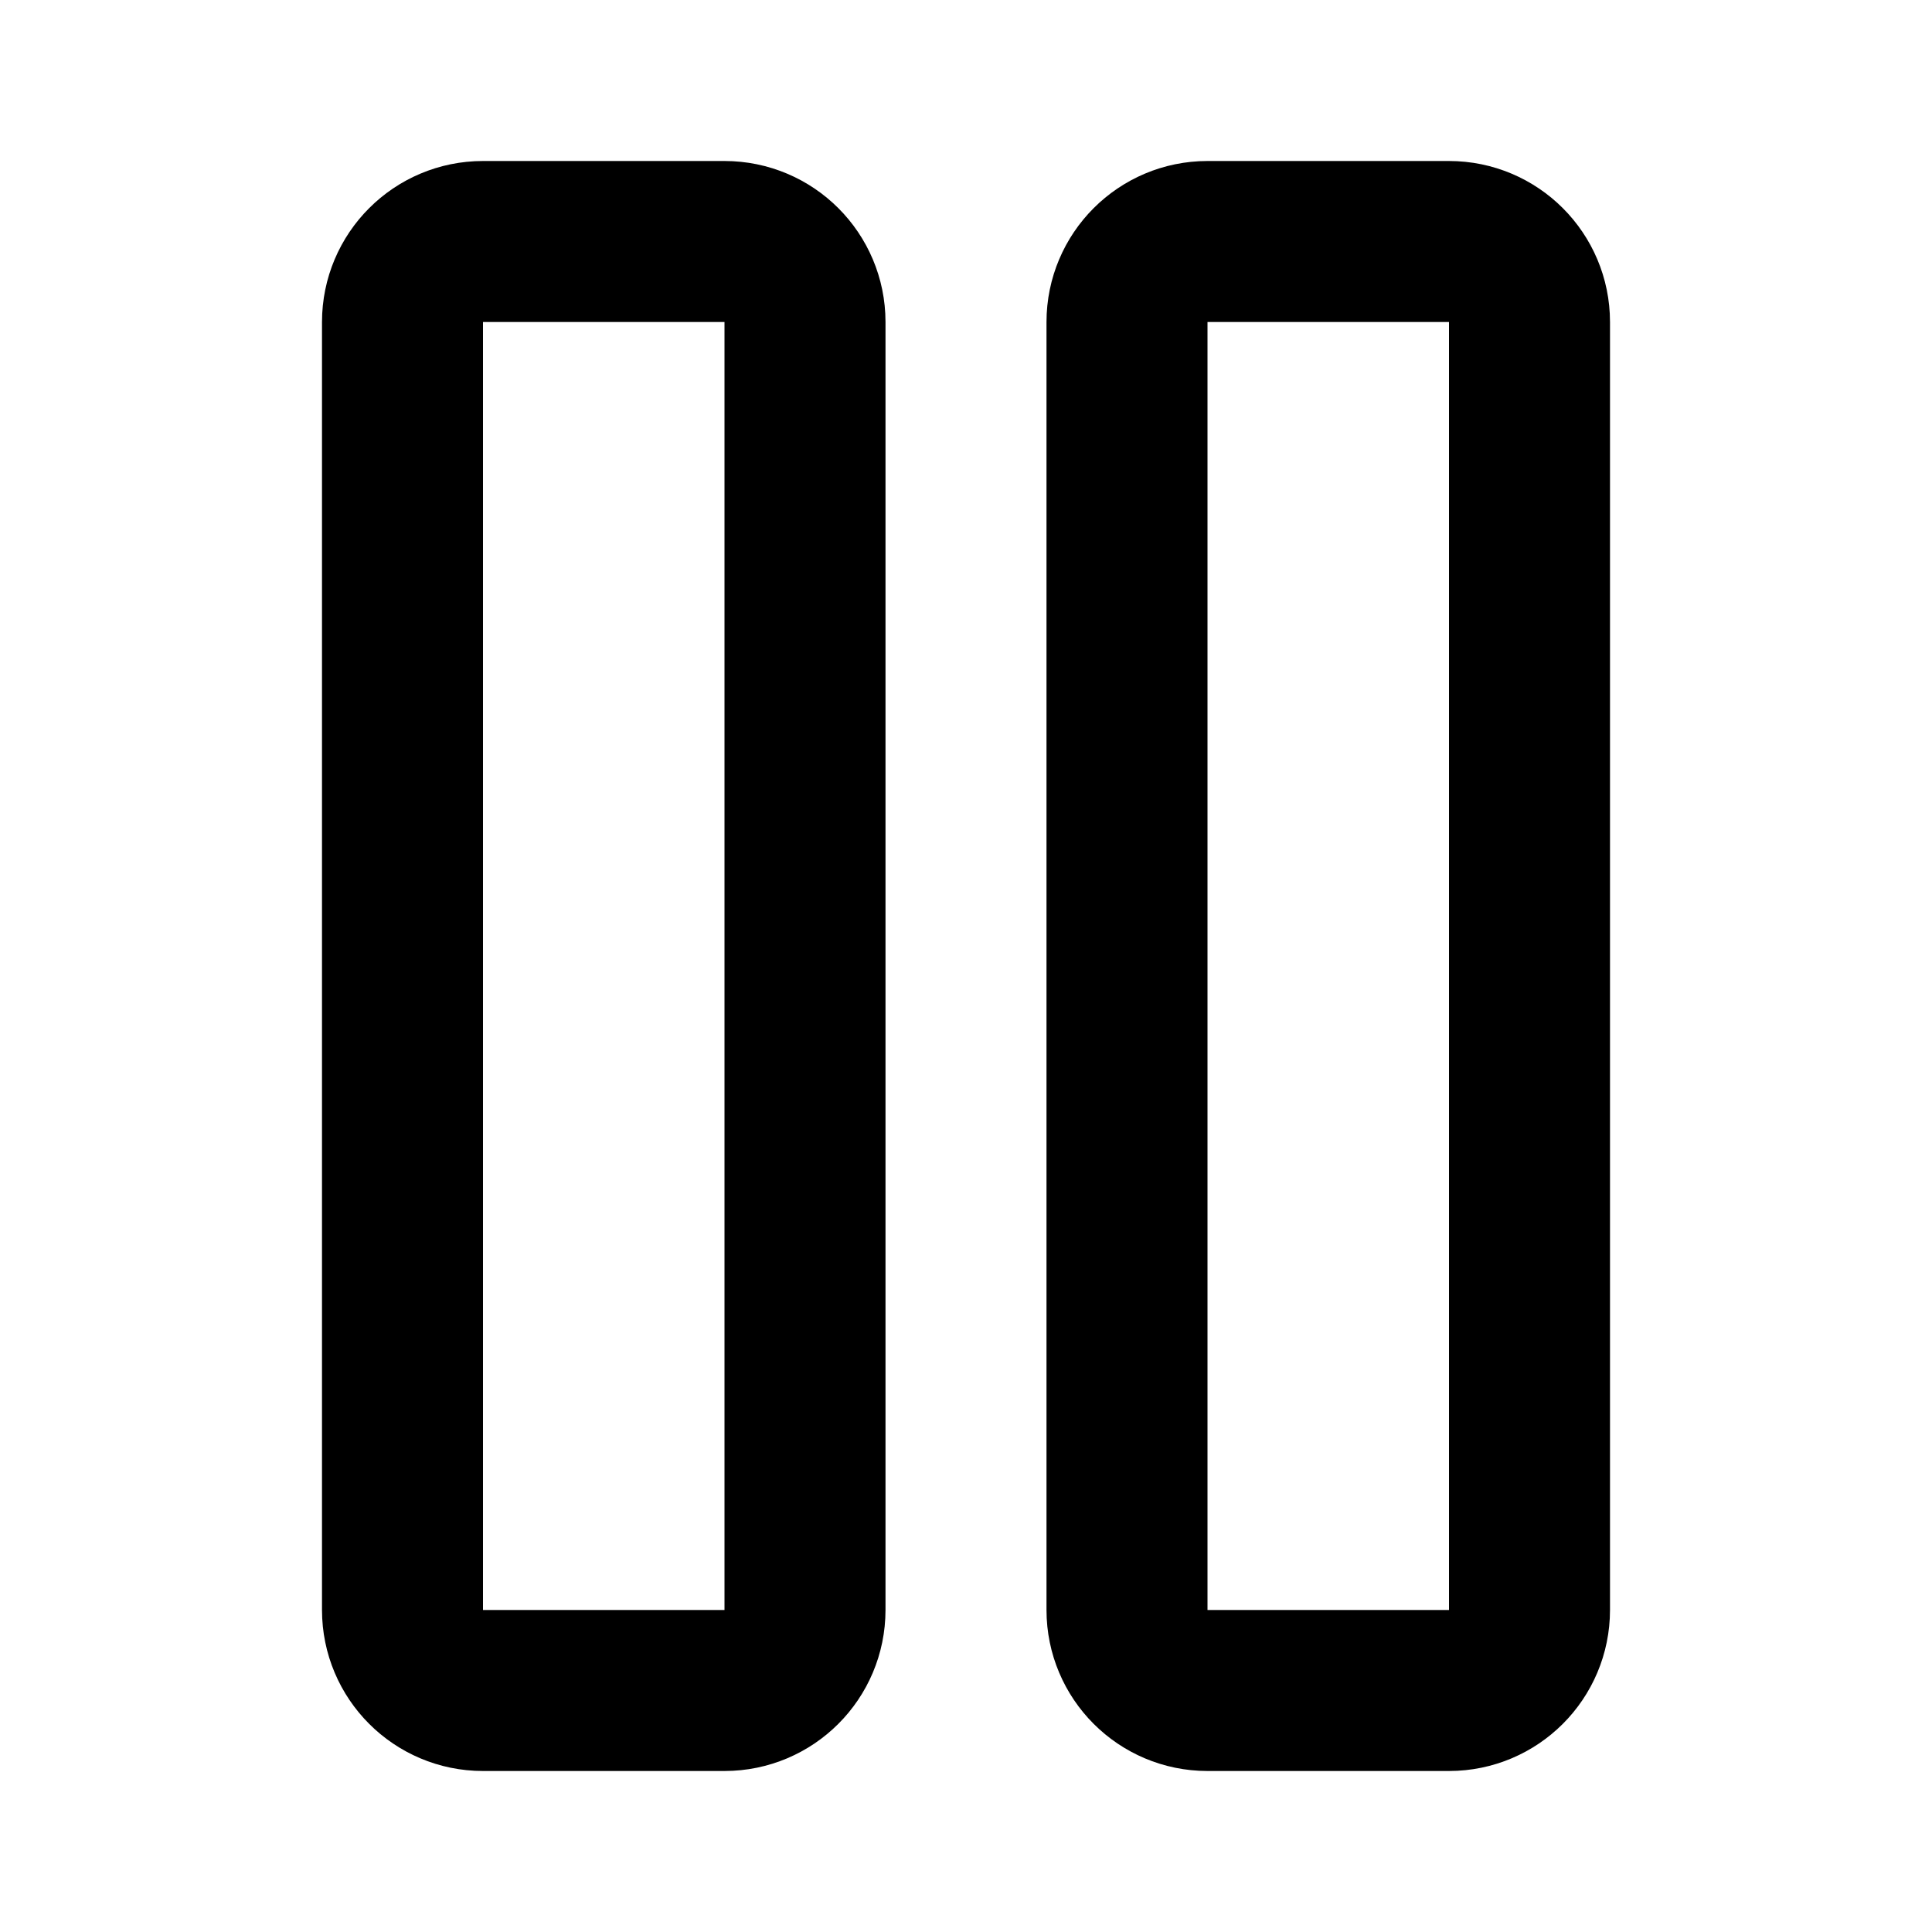
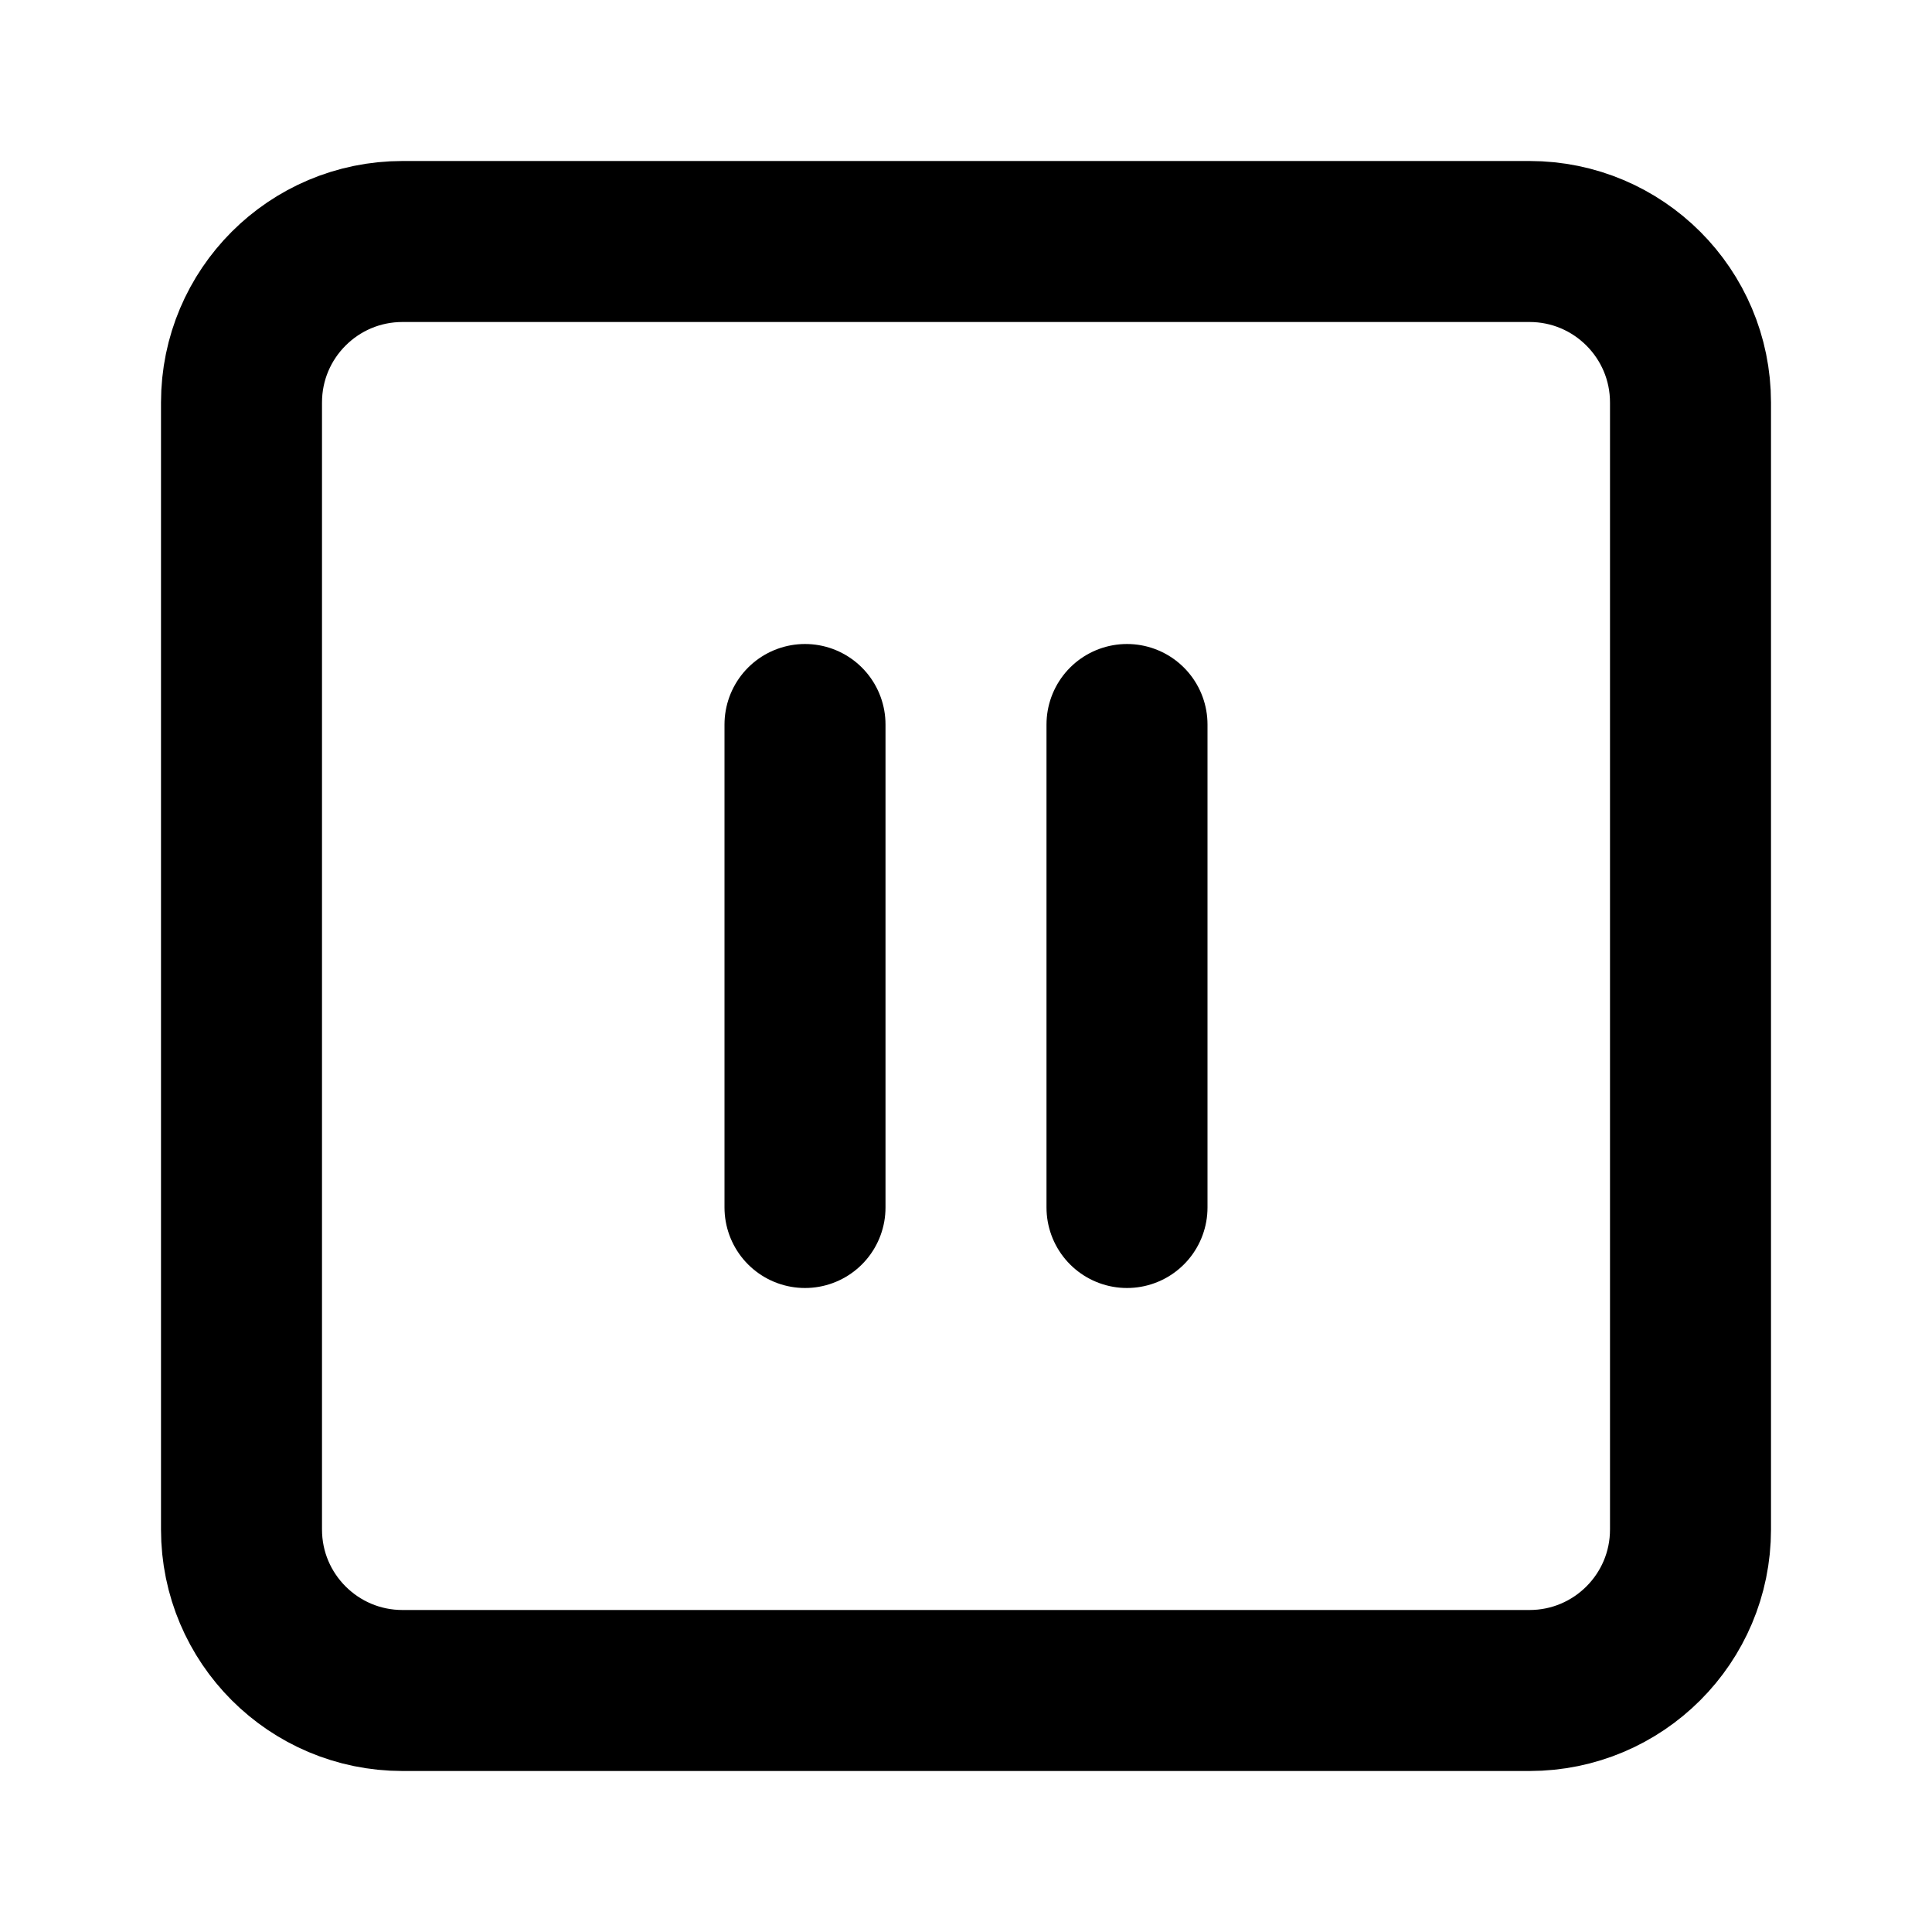
- <svg xmlns="http://www.w3.org/2000/svg" width="24" height="24" viewBox="0 0 24 24" fill="none" stroke="currentColor" stroke-width="2" stroke-linecap="round" stroke-linejoin="round" class="lucide lucide-pause-icon lucide-pause">
-   <rect x="14" y="3" width="5" height="18" rx="1" />
-   <rect x="5" y="3" width="5" height="18" rx="1" />
+ <svg xmlns="http://www.w3.org/2000/svg" width="24" height="24" viewBox="0 0 24 24" fill="none" stroke="currentColor" stroke-width="2" stroke-linecap="round" stroke-linejoin="round" class="lucide lucide-square-pause-icon lucide-square-pause">
+   <rect width="18" height="18" x="3" y="3" rx="2" />
+   <line x1="10" x2="10" y1="15" y2="9" />
+   <line x1="14" x2="14" y1="15" y2="9" />
</svg>
